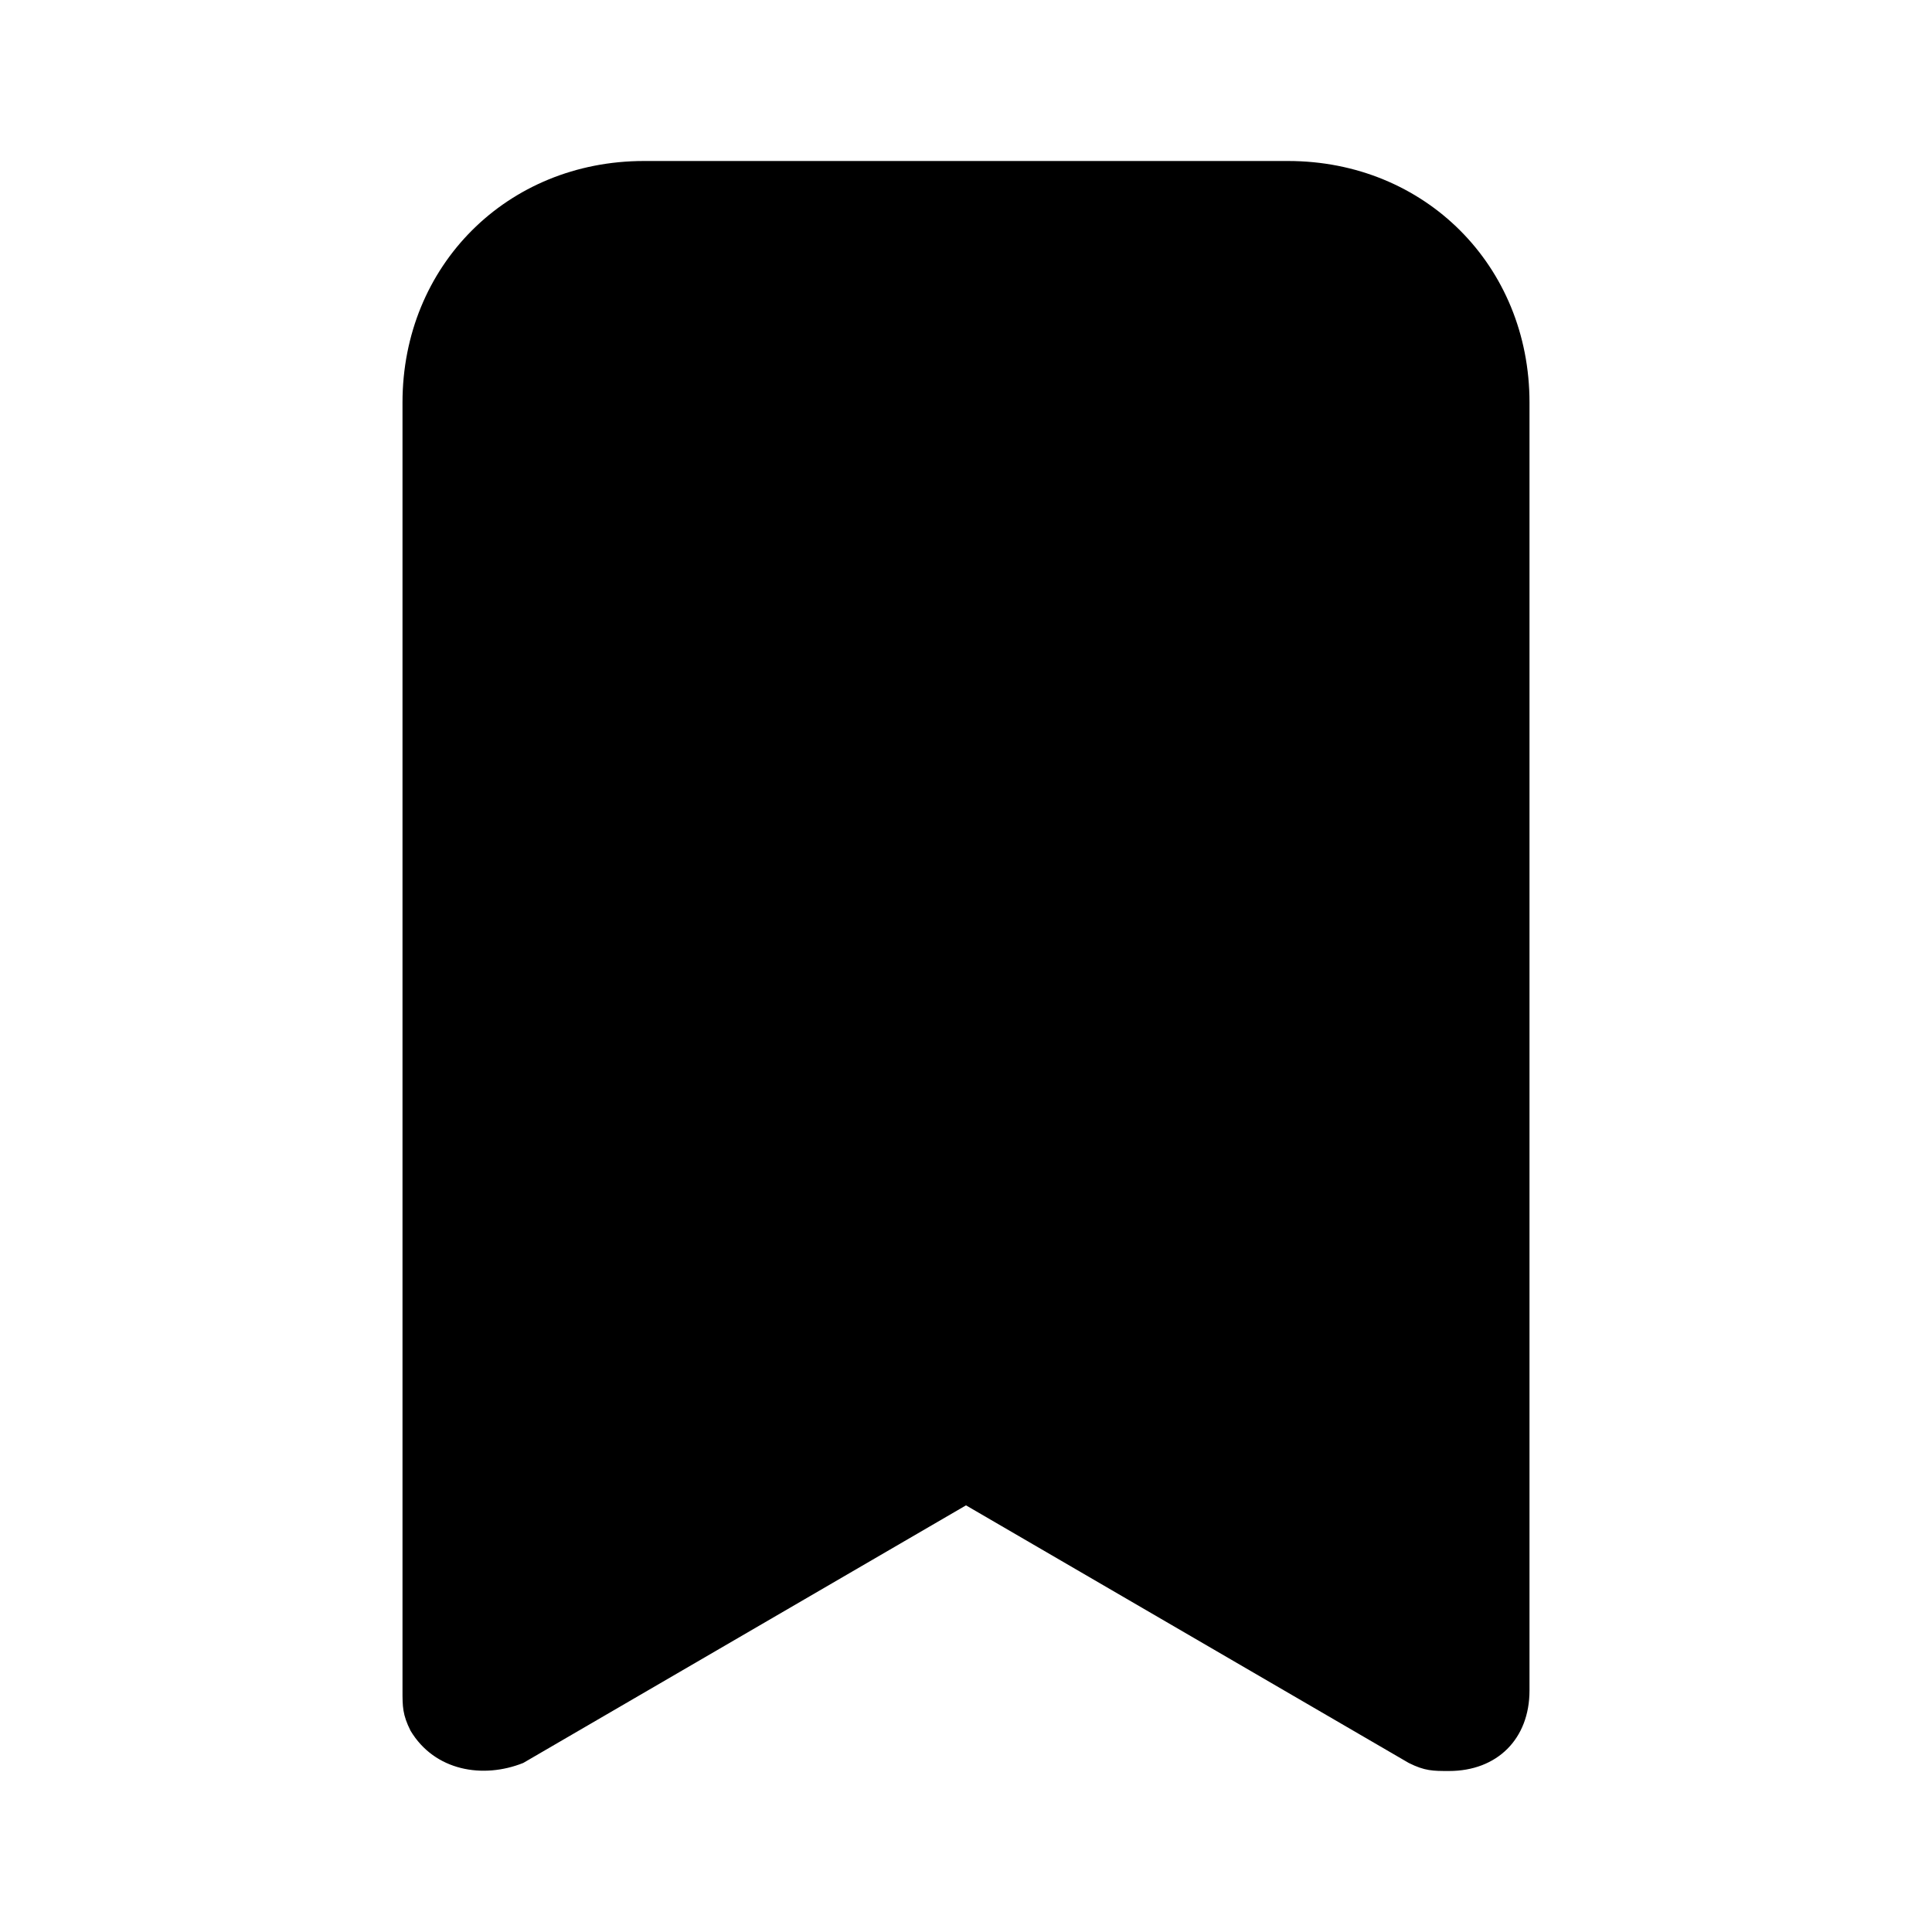
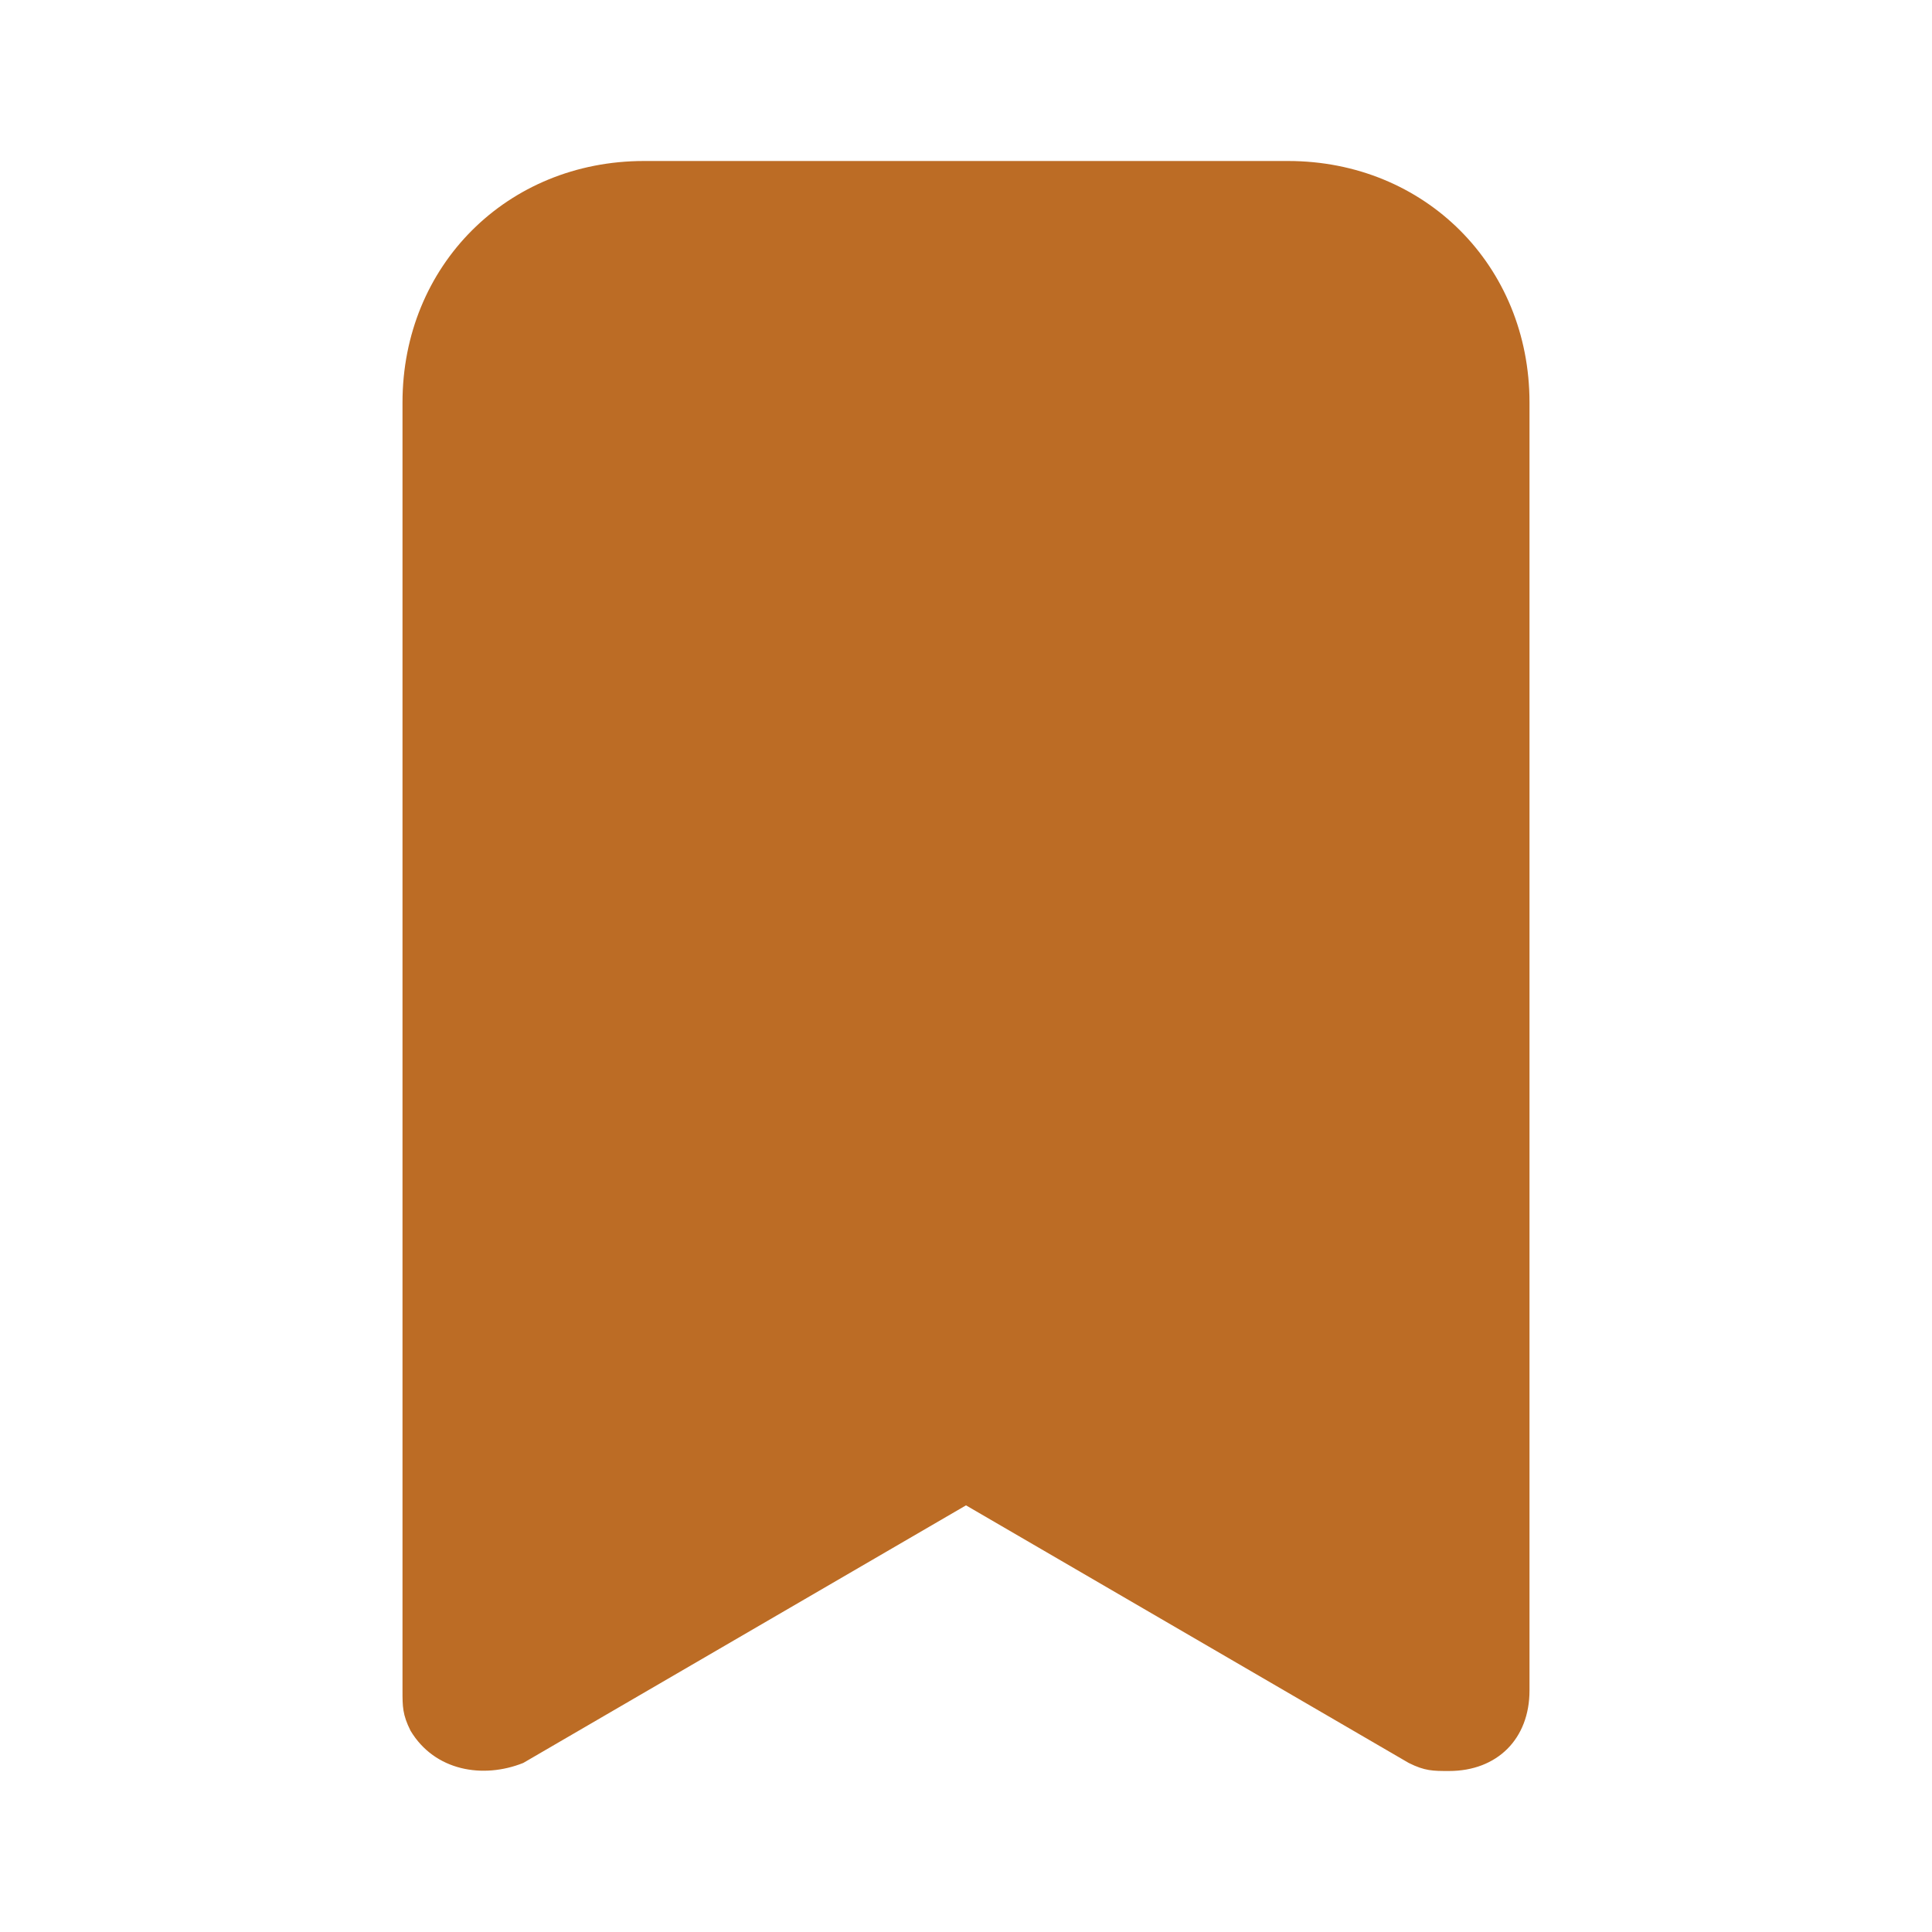
<svg xmlns="http://www.w3.org/2000/svg" width="1em" height="1em" viewBox="0 0 24 24">
-   <path fill="currentColor" d="M16 2H8C6.3 2 5 3.3 5 5v16c0 .2 0 .3.1.5c.3.5.9.6 1.4.4l5.5-3.2l5.5 3.2c.2.1.3.1.5.1c.6 0 1-.4 1-1V5c0-1.7-1.3-3-3-3z" />
+   <path fill="#bc6c25" d="M16 2H8C6.3 2 5 3.3 5 5v16c0 .2 0 .3.1.5c.3.5.9.6 1.4.4l5.5-3.2l5.5 3.2c.2.1.3.1.5.1c.6 0 1-.4 1-1V5c0-1.7-1.3-3-3-3z" />
</svg>
